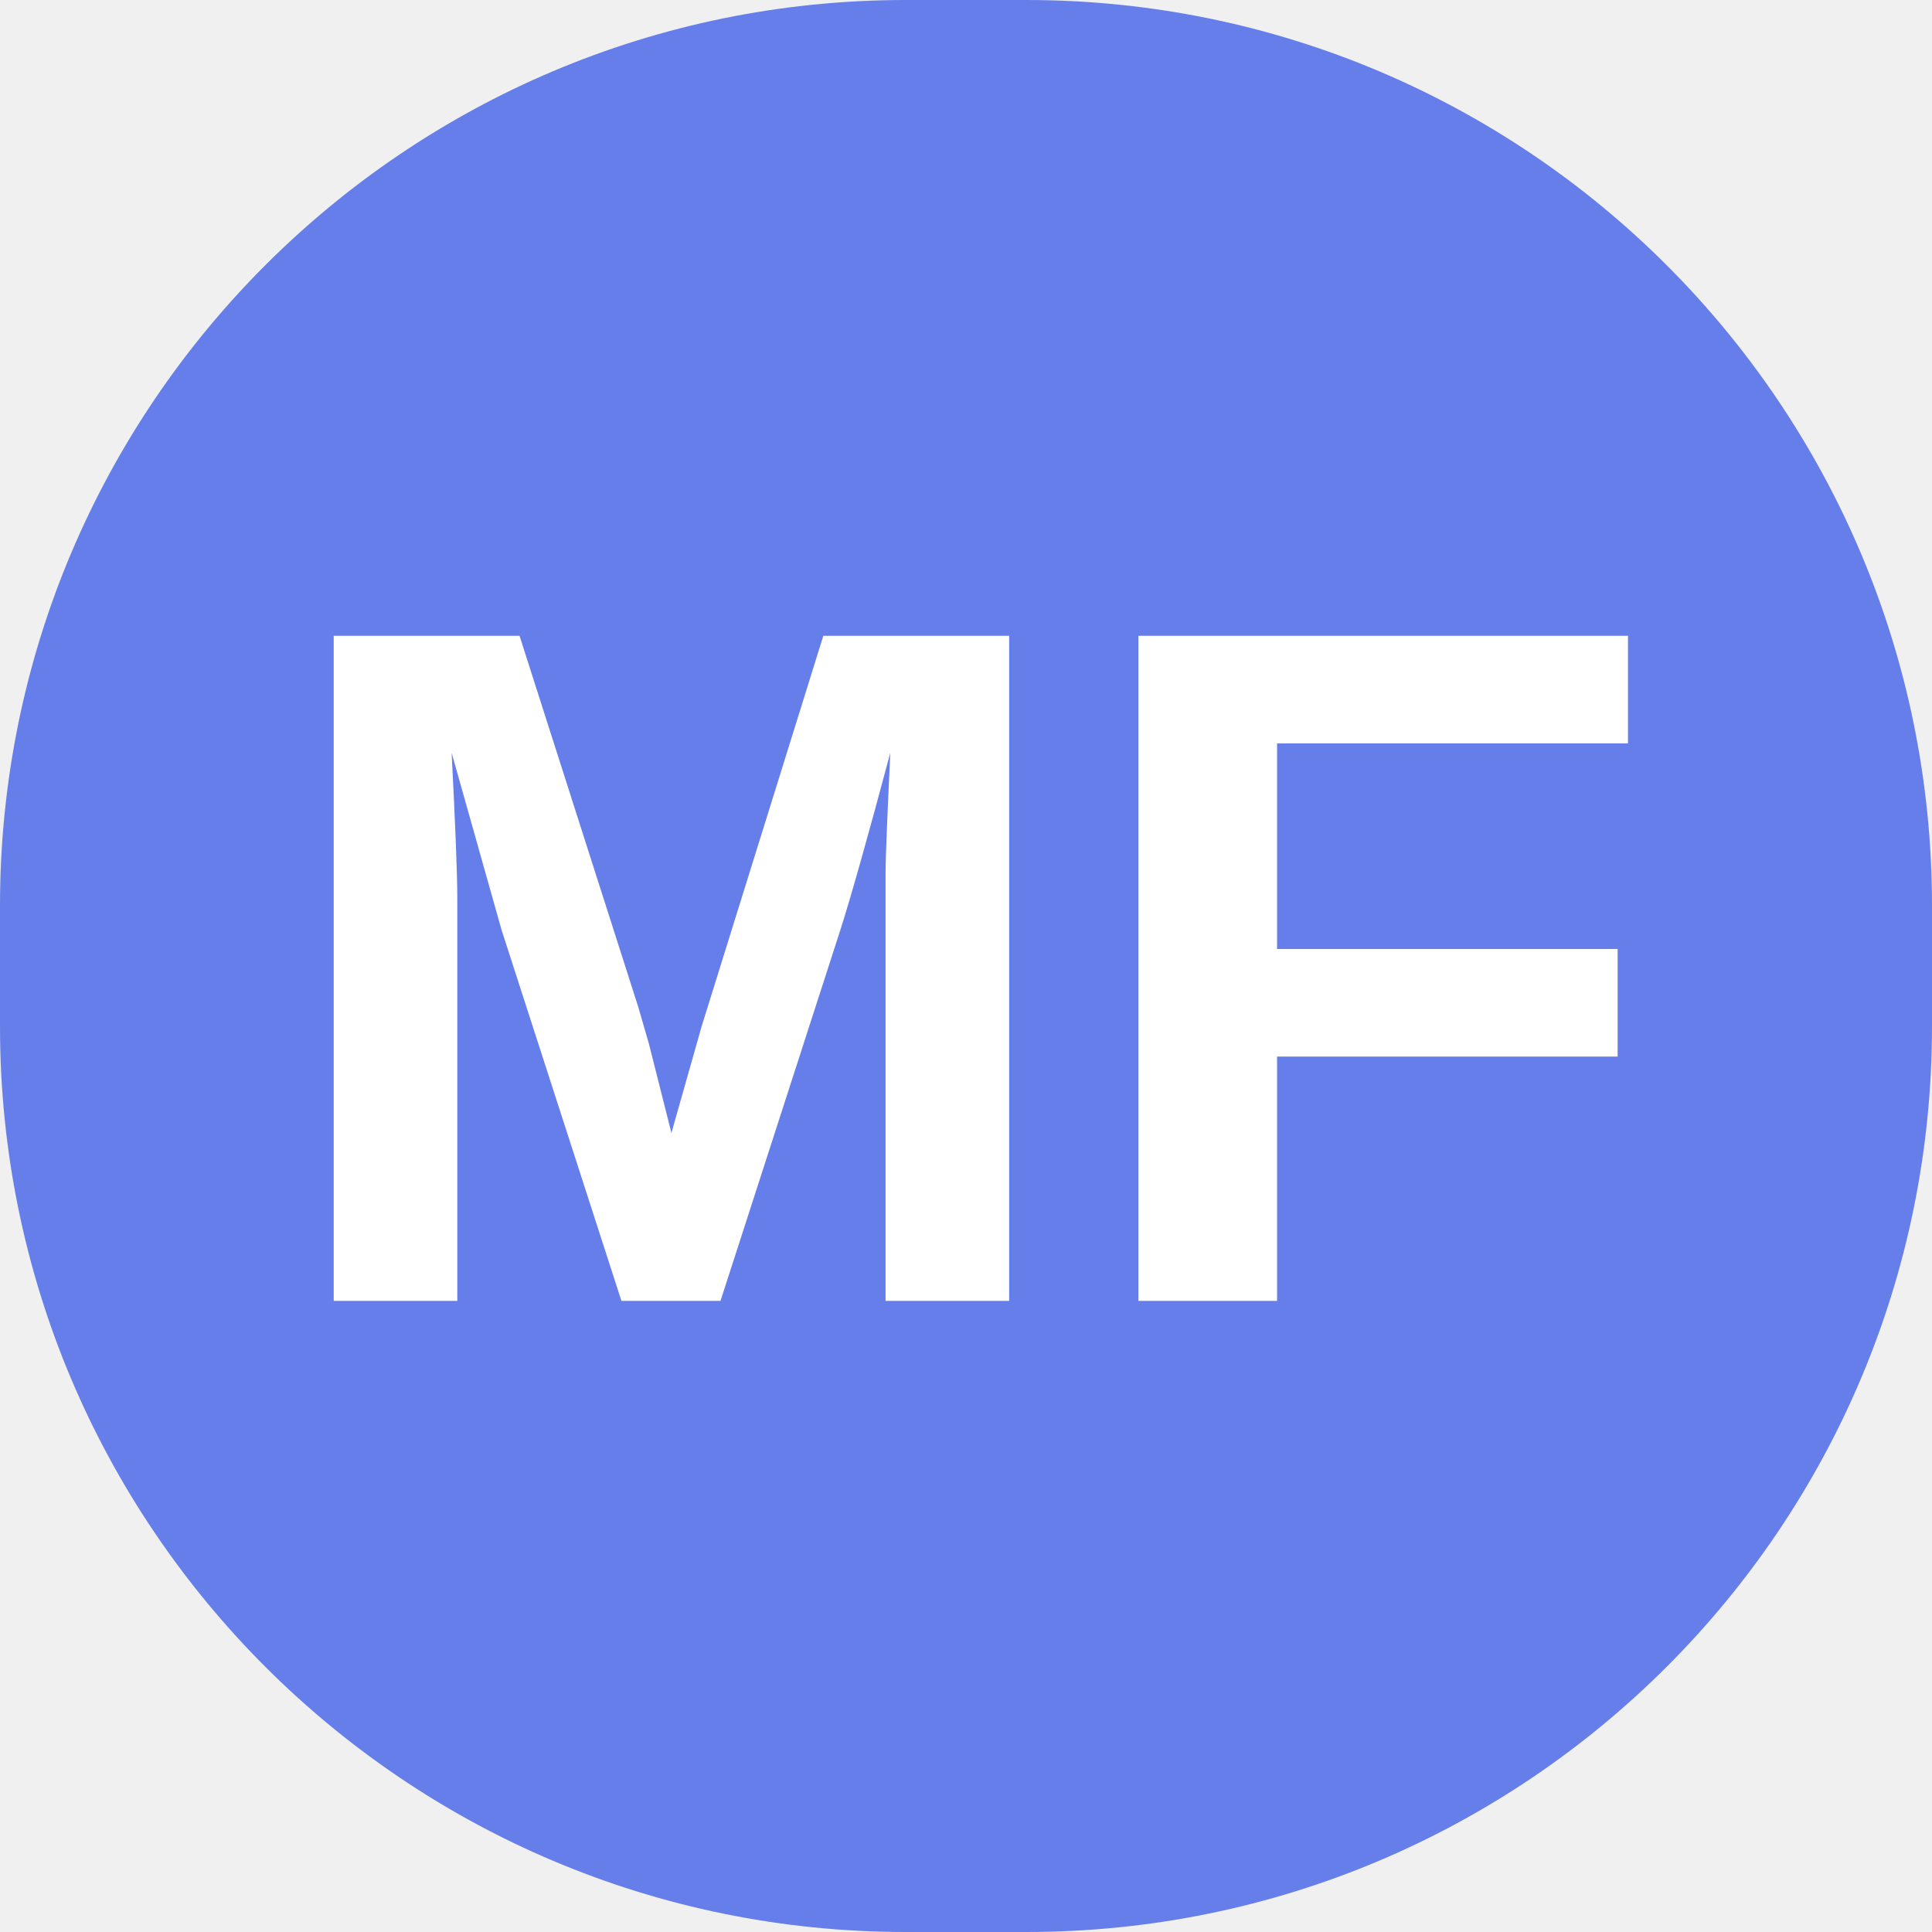
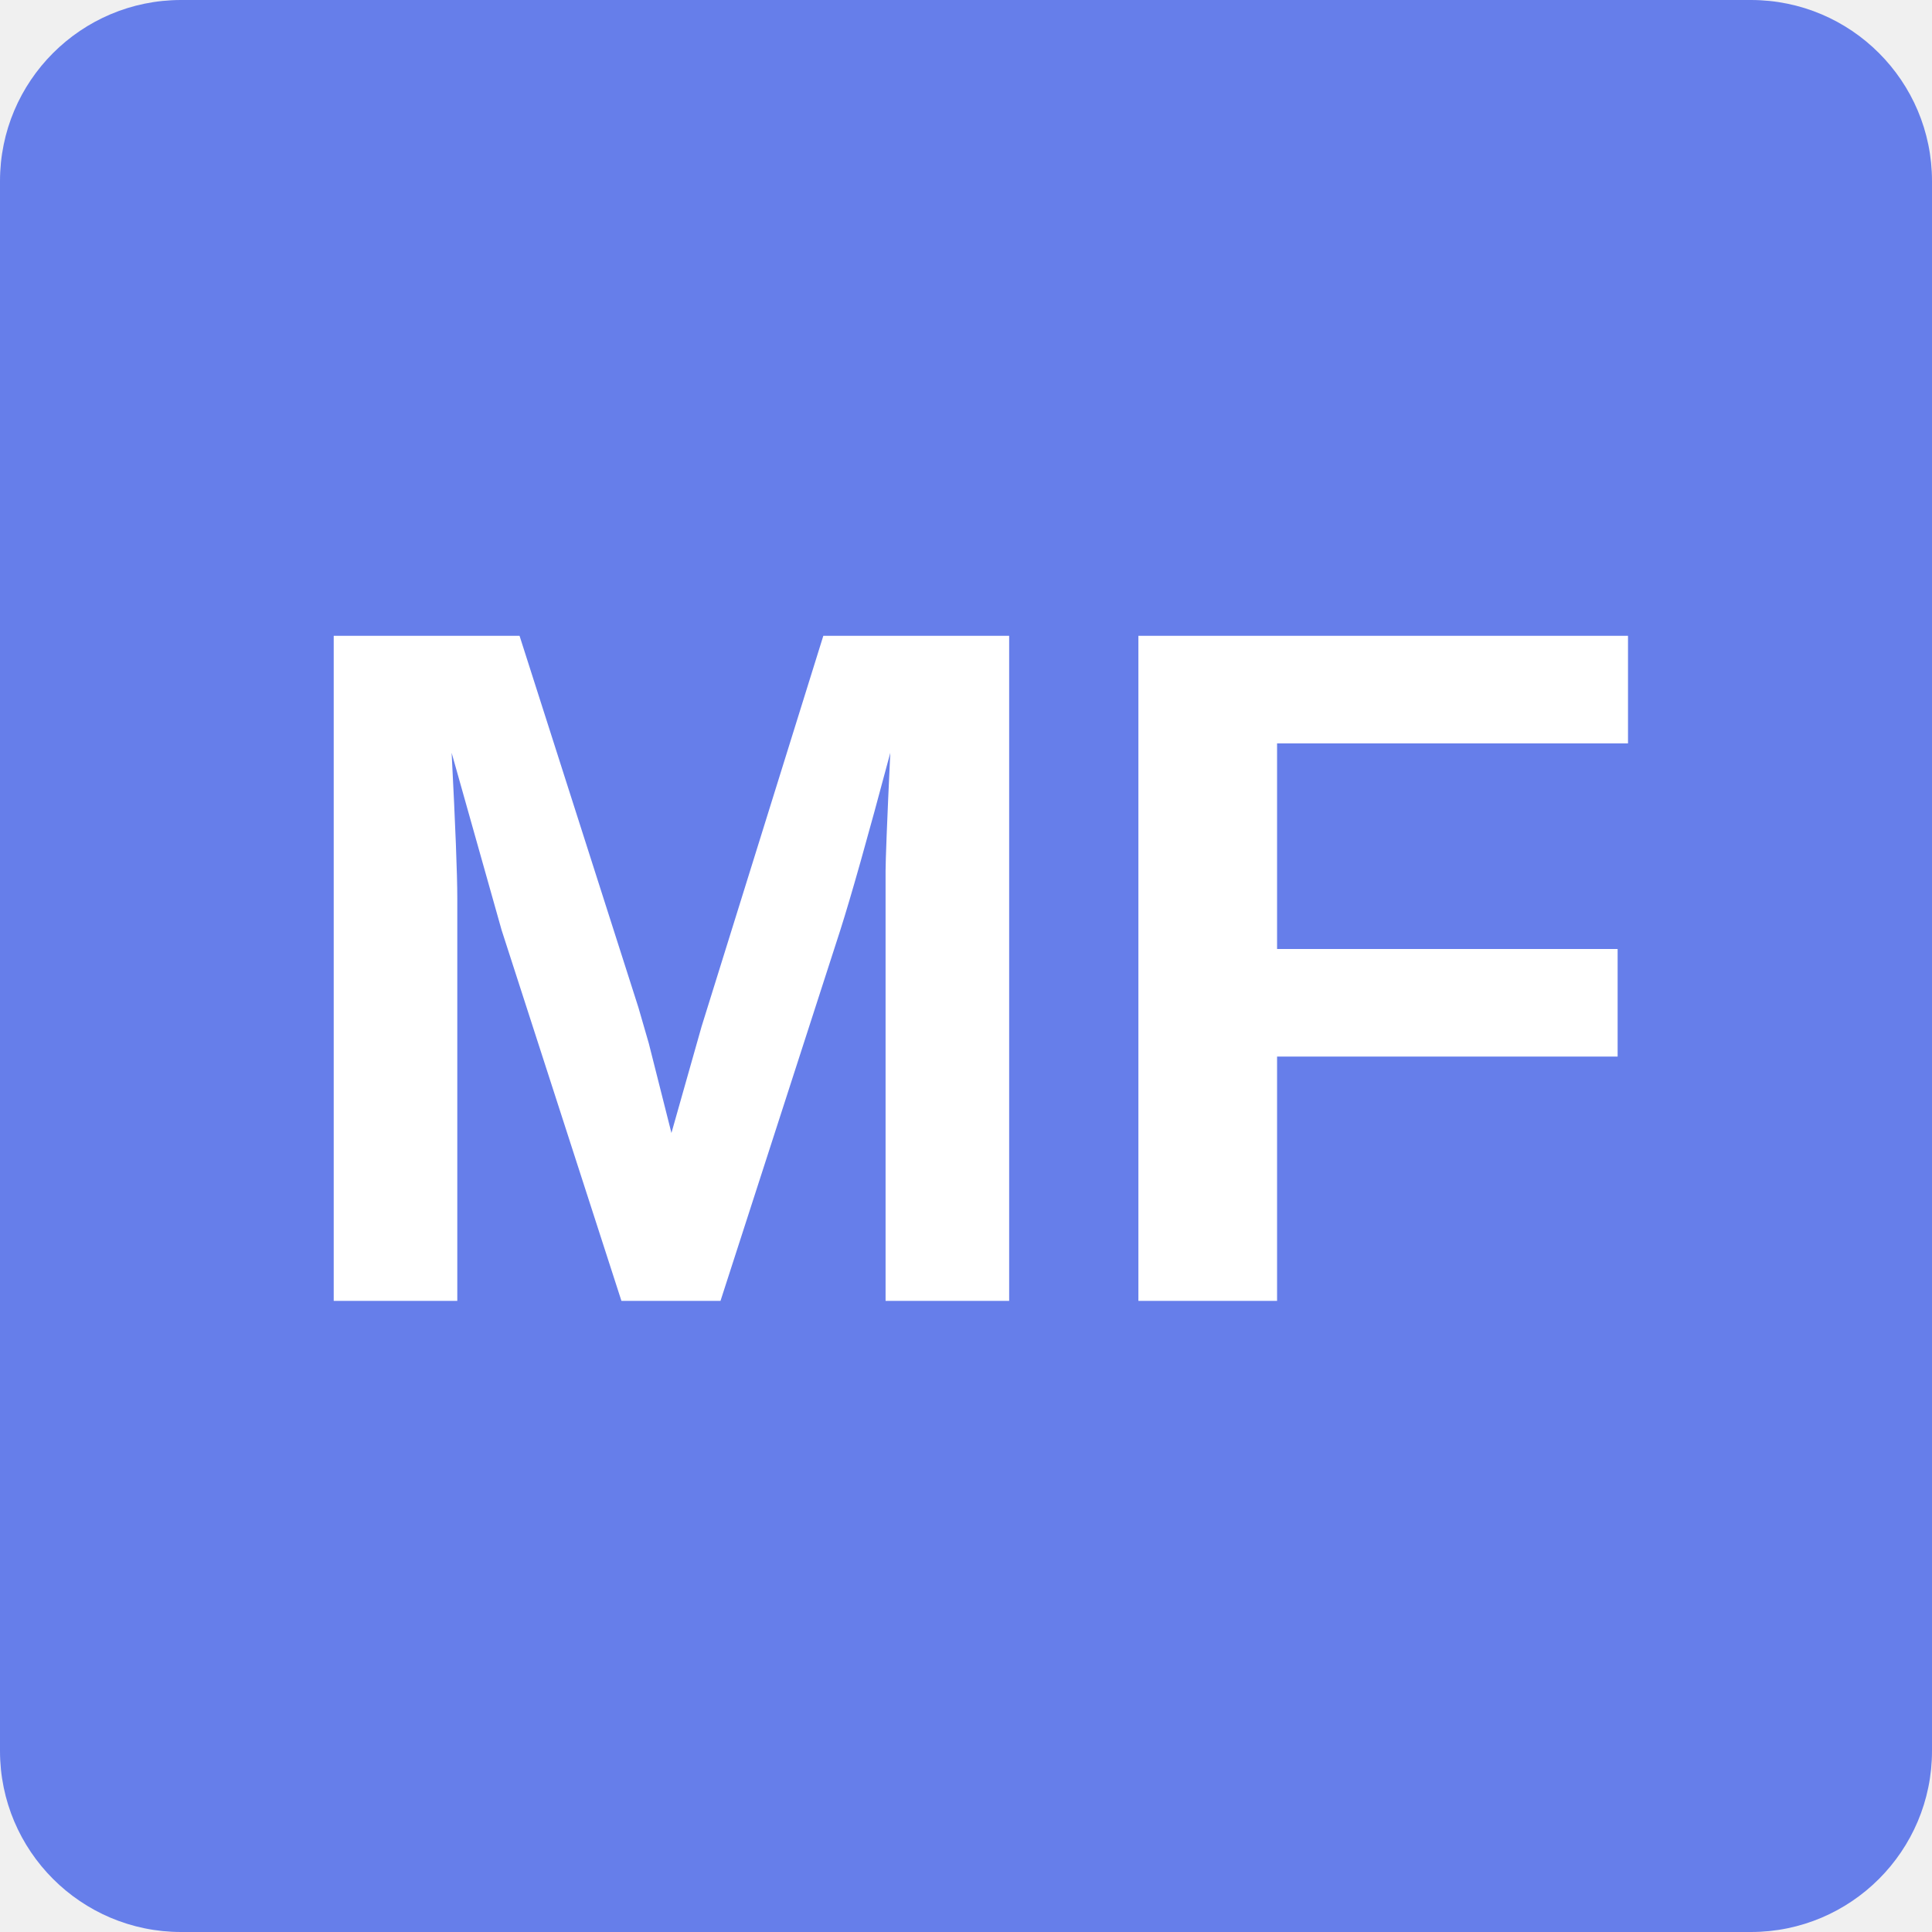
<svg xmlns="http://www.w3.org/2000/svg" width="32" height="32">
-   <rect width="32" height="32" fill="#667eea" rx="15" />
+   <rect width="32" height="32" fill="#667eea" rx="3" />
  <text x="50%" y="50%" font-family="Arial, sans-serif" font-size="16" font-weight="bold" fill="white" text-anchor="middle" dominant-baseline="central">
    MF
  </text>
</svg>
